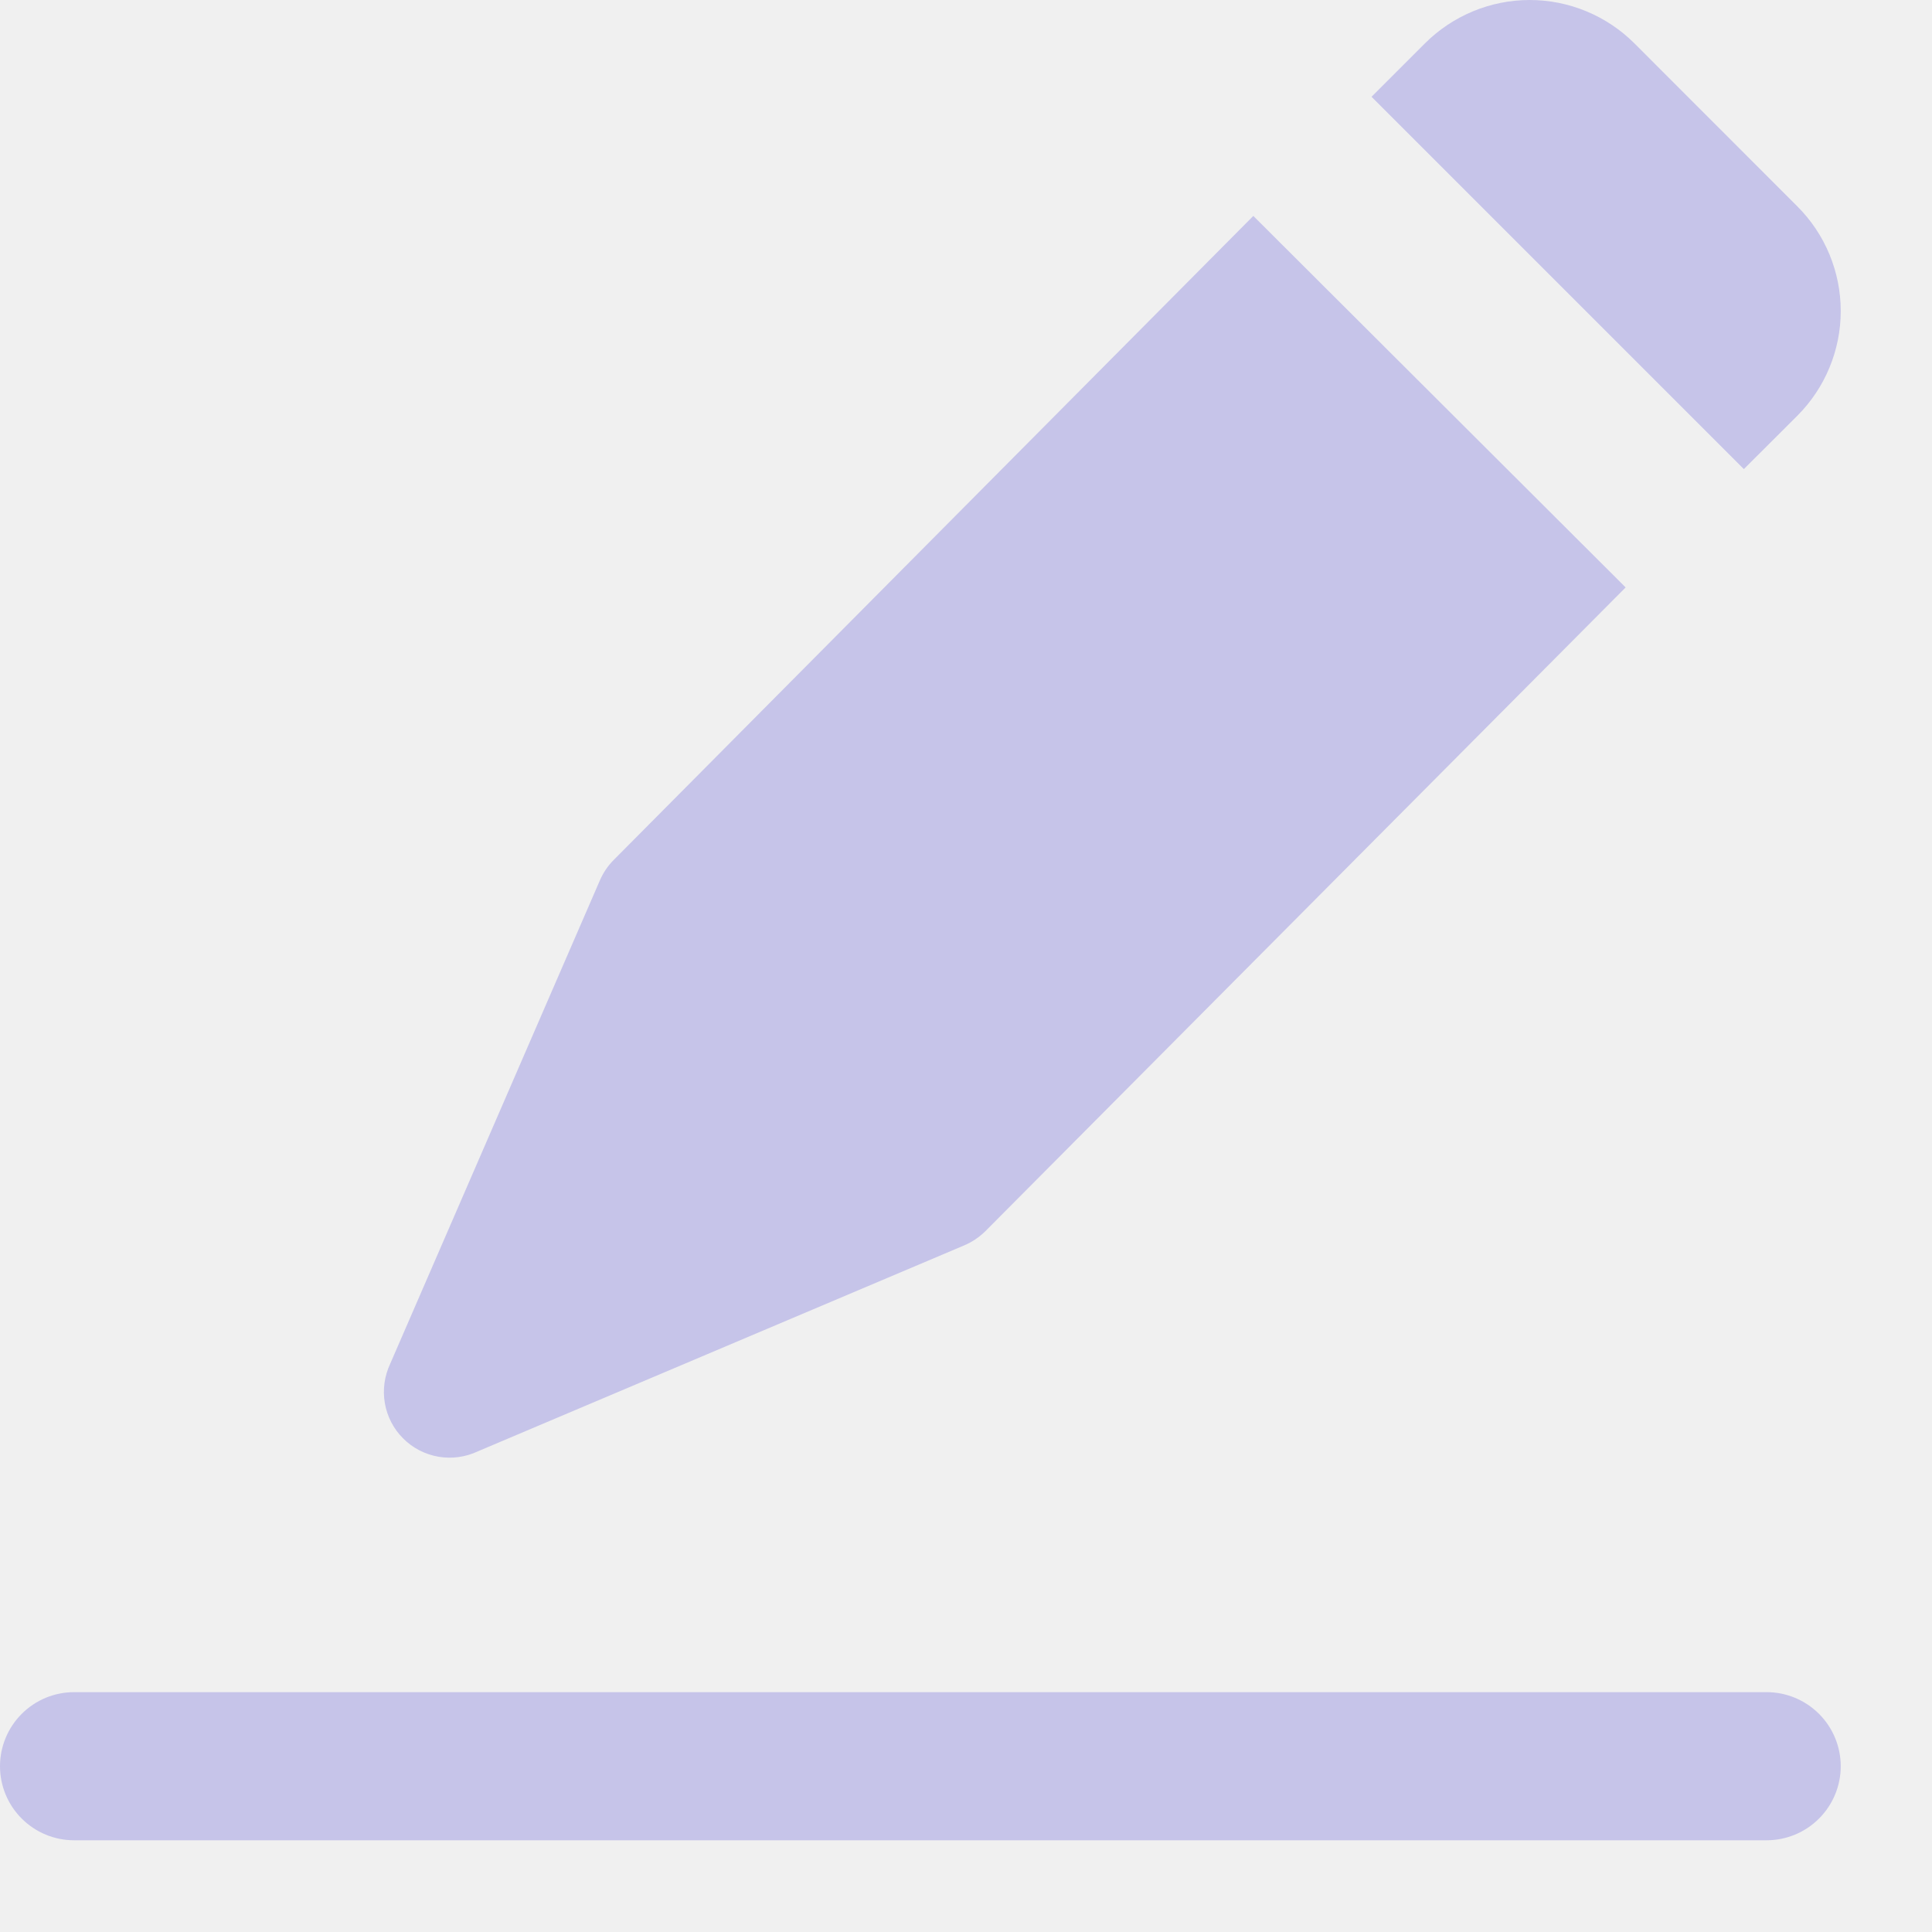
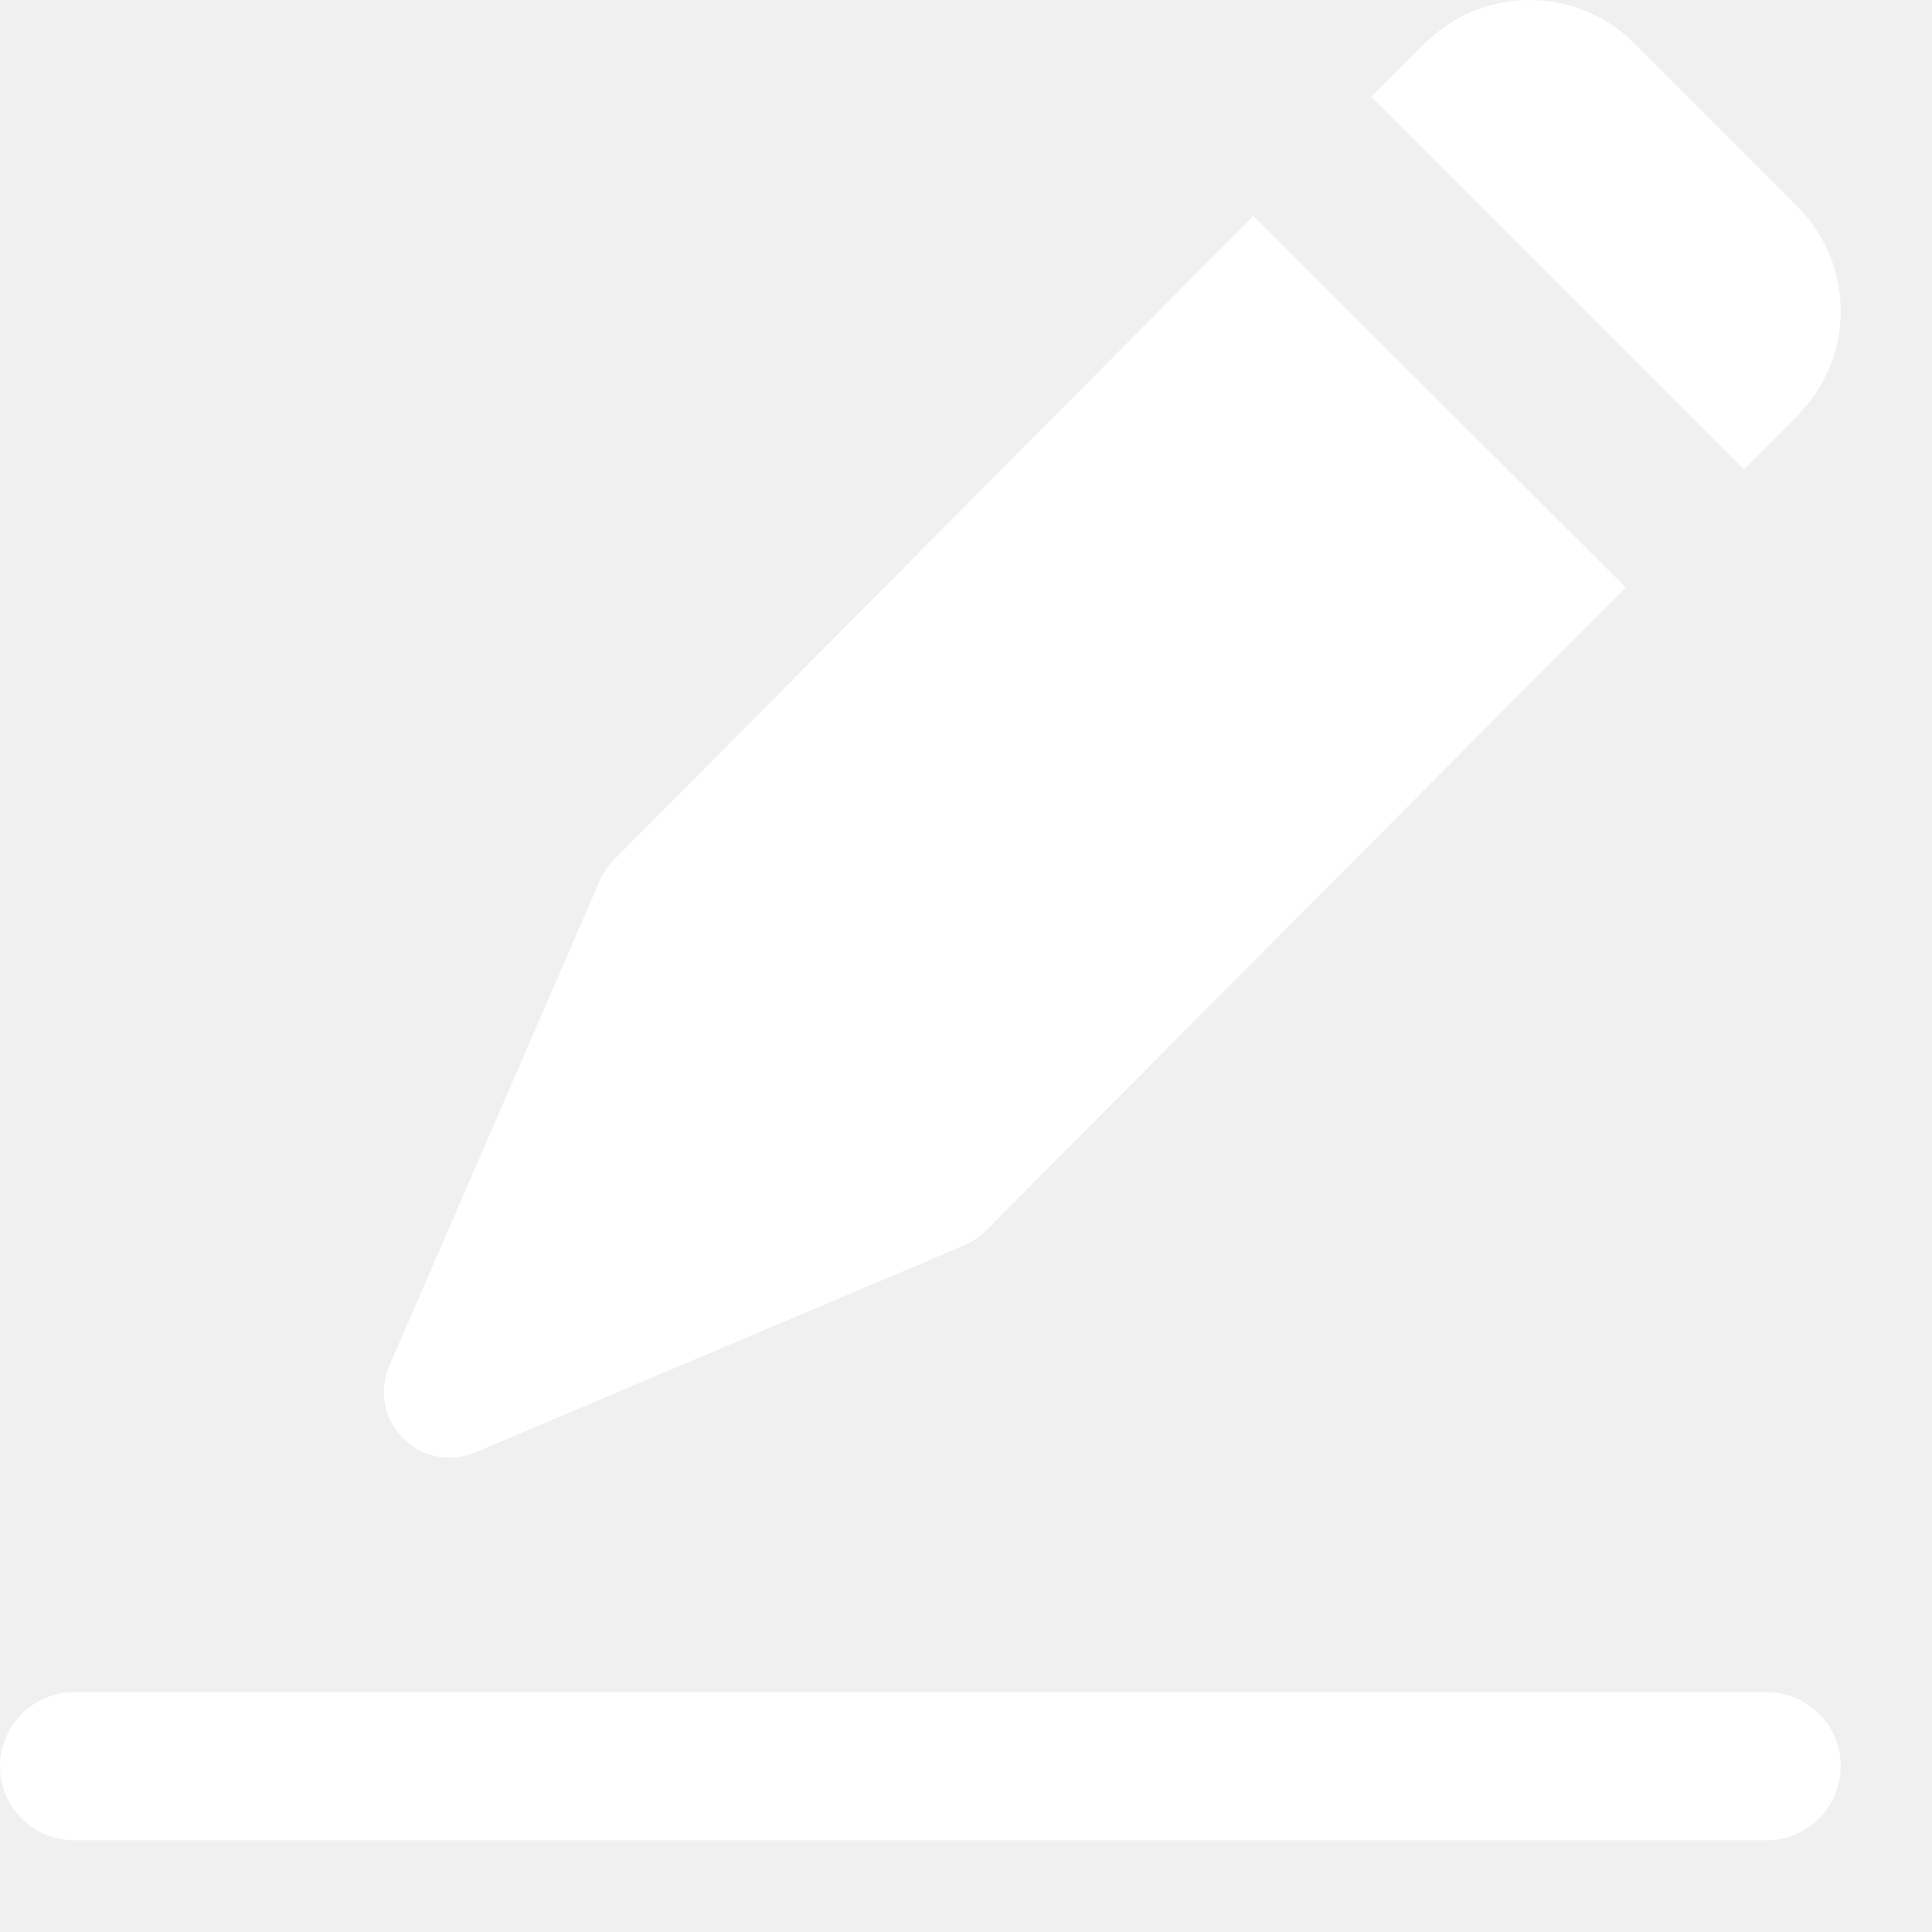
<svg xmlns="http://www.w3.org/2000/svg" width="21" height="21" viewBox="0 0 21 21" fill="none">
-   <path d="M19.203 18.393H0.805C0.591 18.393 0.387 18.478 0.236 18.629C0.085 18.78 0 18.985 0 19.198C0 19.412 0.085 19.616 0.236 19.767C0.387 19.918 0.591 20.003 0.805 20.003H19.203C19.416 20.003 19.621 19.918 19.772 19.767C19.923 19.616 20.008 19.412 20.008 19.198C20.008 18.985 19.923 18.78 19.772 18.629C19.621 18.478 19.416 18.393 19.203 18.393ZM19.536 4.519C19.838 4.217 20.008 3.807 20.008 3.381C20.008 2.954 19.838 2.544 19.536 2.243L17.765 0.471C17.463 0.17 17.054 0 16.627 0C16.2 0 15.791 0.17 15.489 0.471L14.908 1.052L18.955 5.099L19.536 4.519ZM6.671 9.347C6.606 9.412 6.554 9.49 6.518 9.575L4.242 14.822C4.179 14.956 4.158 15.105 4.183 15.251C4.208 15.396 4.277 15.531 4.382 15.635C4.486 15.74 4.621 15.809 4.766 15.834C4.912 15.859 5.061 15.838 5.195 15.775L10.48 13.537C10.565 13.501 10.643 13.449 10.709 13.384L17.67 6.385L13.623 2.347L6.671 9.347Z" fill="#C6C4E9" />
+   <path d="M19.203 18.393H0.805C0.591 18.393 0.387 18.478 0.236 18.629C0.085 18.78 0 18.985 0 19.198C0 19.412 0.085 19.616 0.236 19.767C0.387 19.918 0.591 20.003 0.805 20.003H19.203C19.416 20.003 19.621 19.918 19.772 19.767C19.923 19.616 20.008 19.412 20.008 19.198C20.008 18.985 19.923 18.78 19.772 18.629C19.621 18.478 19.416 18.393 19.203 18.393ZM19.536 4.519C19.838 4.217 20.008 3.807 20.008 3.381C20.008 2.954 19.838 2.544 19.536 2.243L17.765 0.471C17.463 0.17 17.054 0 16.627 0C16.2 0 15.791 0.17 15.489 0.471L14.908 1.052L18.955 5.099L19.536 4.519ZM6.671 9.347C6.606 9.412 6.554 9.49 6.518 9.575L4.242 14.822C4.179 14.956 4.158 15.105 4.183 15.251C4.208 15.396 4.277 15.531 4.382 15.635C4.486 15.74 4.621 15.809 4.766 15.834C4.912 15.859 5.061 15.838 5.195 15.775L10.48 13.537C10.565 13.501 10.643 13.449 10.709 13.384L17.67 6.385L13.623 2.347L6.671 9.347Z" fill="#ffffff" />
</svg>
